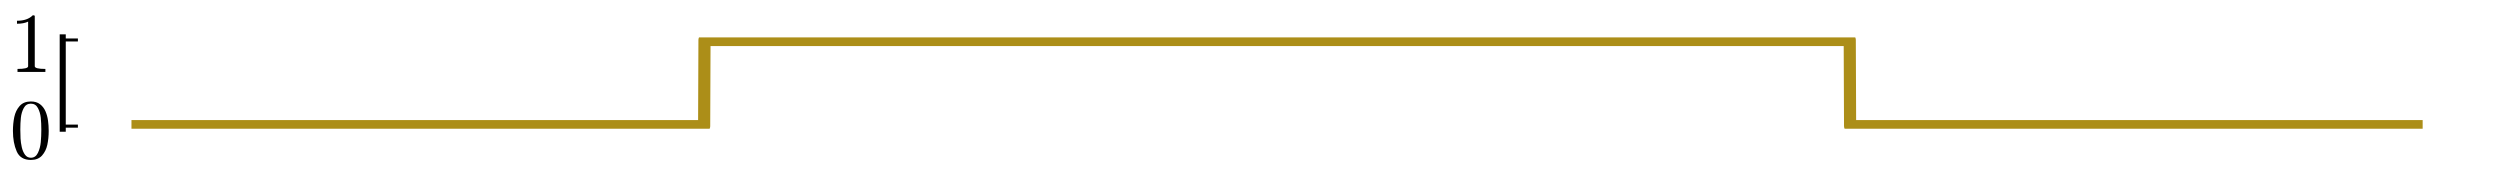
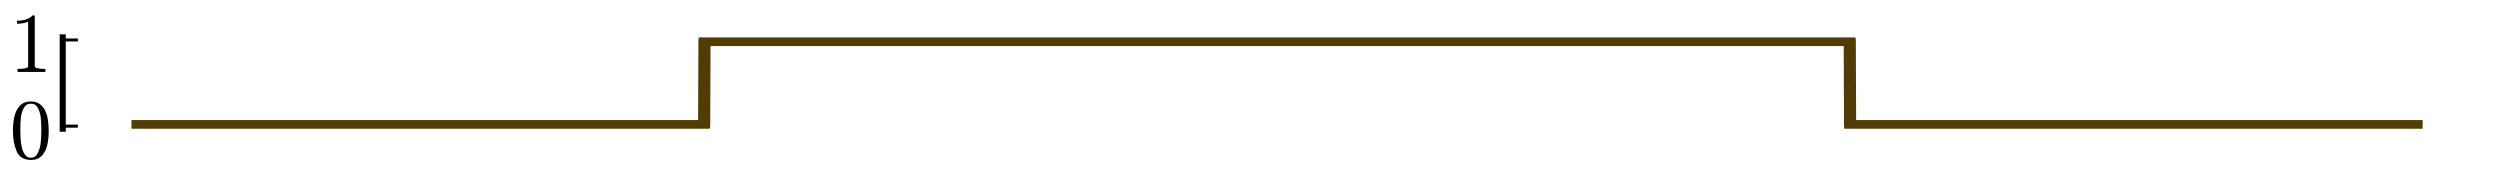
<svg xmlns="http://www.w3.org/2000/svg" xmlns:xlink="http://www.w3.org/1999/xlink" width="823.68pt" height="60.48pt" viewBox="0 0 823.68 60.48" version="1.1">
  <defs>
    <style type="text/css">*{stroke-linejoin: round; stroke-linecap: butt}</style>
  </defs>
  <g id="figure_1">
    <g id="patch_1">
      <path d="M 0 60.48  L 823.68 60.48  L 823.68 0  L 0 0  L 0 60.48  z " style="fill: none" />
    </g>
    <g id="axes_1">
      <g id="patch_2">
        <path d="M 20.667 42.403  L 820.845 42.403  L 820.845 12.317  L 20.667 12.317  L 20.667 42.403  z " style="fill: none" />
      </g>
      <g id="line2d_1">
-         <path d="M 43.314 41.552  L 231.997 41.552  L 232.11 13.168  L 609.44 13.168  L 609.553 41.552  L 798.199 41.552  L 798.199 41.552  " clip-path="url(#pd264fc2951)" style="fill: none; stroke: #ac8e18; stroke-width: 4" />
+         <path d="M 43.314 41.552  L 231.997 41.552  L 232.11 13.168  L 609.44 13.168  L 609.553 41.552  L 798.199 41.552  L 798.199 41.552  " clip-path="url(#p191ac1e725)" style="fill: none; stroke: #513c06; stroke-width: 4" />
      </g>
      <g id="matplotlib.axis_1">
        <g id="xtick_1" />
        <g id="xtick_2" />
        <g id="xtick_3" />
        <g id="xtick_4" />
        <g id="xtick_5" />
      </g>
      <g id="matplotlib.axis_2">
        <g id="ytick_1">
          <g id="line2d_2">
            <defs>
-               <path id="m5909f2d1d9" d="M 0 0  L 5 0  " style="stroke: #000000" />
+               <path id="m6b1e3eca95" d="M 0 0  L 5 0  " style="stroke: #000000" />
            </defs>
            <g>
-               <use xlink:href="#m5909f2d1d9" x="20.667" y="41.552" style="stroke: #000000" />
+               <use xlink:href="#m6b1e3eca95" x="20.667" y="41.552" style="stroke: #000000" />
            </g>
          </g>
          <g id="text_1">
            <g transform="translate(3.167146 52.18966) scale(0.28 -0.28)">
              <defs>
                <path id="Cmr10-30" d="M 1600 -141  Q 816 -141 533 504  Q 250 1150 250 2041  Q 250 2597 351 3087  Q 453 3578 754 3920  Q 1056 4263 1600 4263  Q 2022 4263 2290 4056  Q 2559 3850 2700 3523  Q 2841 3197 2892 2823  Q 2944 2450 2944 2041  Q 2944 1491 2842 1011  Q 2741 531 2444 195  Q 2147 -141 1600 -141  z M 1600 25  Q 1956 25 2131 390  Q 2306 756 2347 1200  Q 2388 1644 2388 2144  Q 2388 2625 2347 3031  Q 2306 3438 2132 3767  Q 1959 4097 1600 4097  Q 1238 4097 1063 3765  Q 888 3434 847 3029  Q 806 2625 806 2144  Q 806 1788 823 1472  Q 841 1156 916 820  Q 991 484 1158 254  Q 1325 25 1600 25  z " transform="scale(0.015625)" />
              </defs>
              <use xlink:href="#Cmr10-30" transform="translate(0 0.390625)" />
            </g>
          </g>
        </g>
        <g id="ytick_2">
          <g id="line2d_3">
            <g>
-               <use xlink:href="#m5909f2d1d9" x="20.667" y="13.168" style="stroke: #000000" />
+               <use xlink:href="#m6b1e3eca95" x="20.667" y="13.168" style="stroke: #000000" />
            </g>
          </g>
          <g id="text_2">
            <g transform="translate(3.167146 23.80596) scale(0.28 -0.28)">
              <defs>
                <path id="Cmr10-31" d="M 594 0  L 594 225  Q 1394 225 1394 428  L 1394 3788  Q 1063 3628 556 3628  L 556 3853  Q 1341 3853 1741 4263  L 1831 4263  Q 1853 4263 1873 4245  Q 1894 4228 1894 4206  L 1894 428  Q 1894 225 2694 225  L 2694 0  L 594 0  z " transform="scale(0.015625)" />
              </defs>
              <use xlink:href="#Cmr10-31" transform="translate(0 0.390625)" />
            </g>
          </g>
        </g>
      </g>
      <g id="patch_3">
        <path d="M 20.667 42.403  L 20.667 12.317  " style="fill: none; stroke: #000000; stroke-width: 2; stroke-linejoin: miter; stroke-linecap: square" />
      </g>
    </g>
  </g>
  <defs>
-     <clipPath id="pd264fc2951">
+     <clipPath id="p191ac1e725">
      <rect x="20.667" y="12.317" width="800.178" height="30.087" />
    </clipPath>
  </defs>
</svg>
